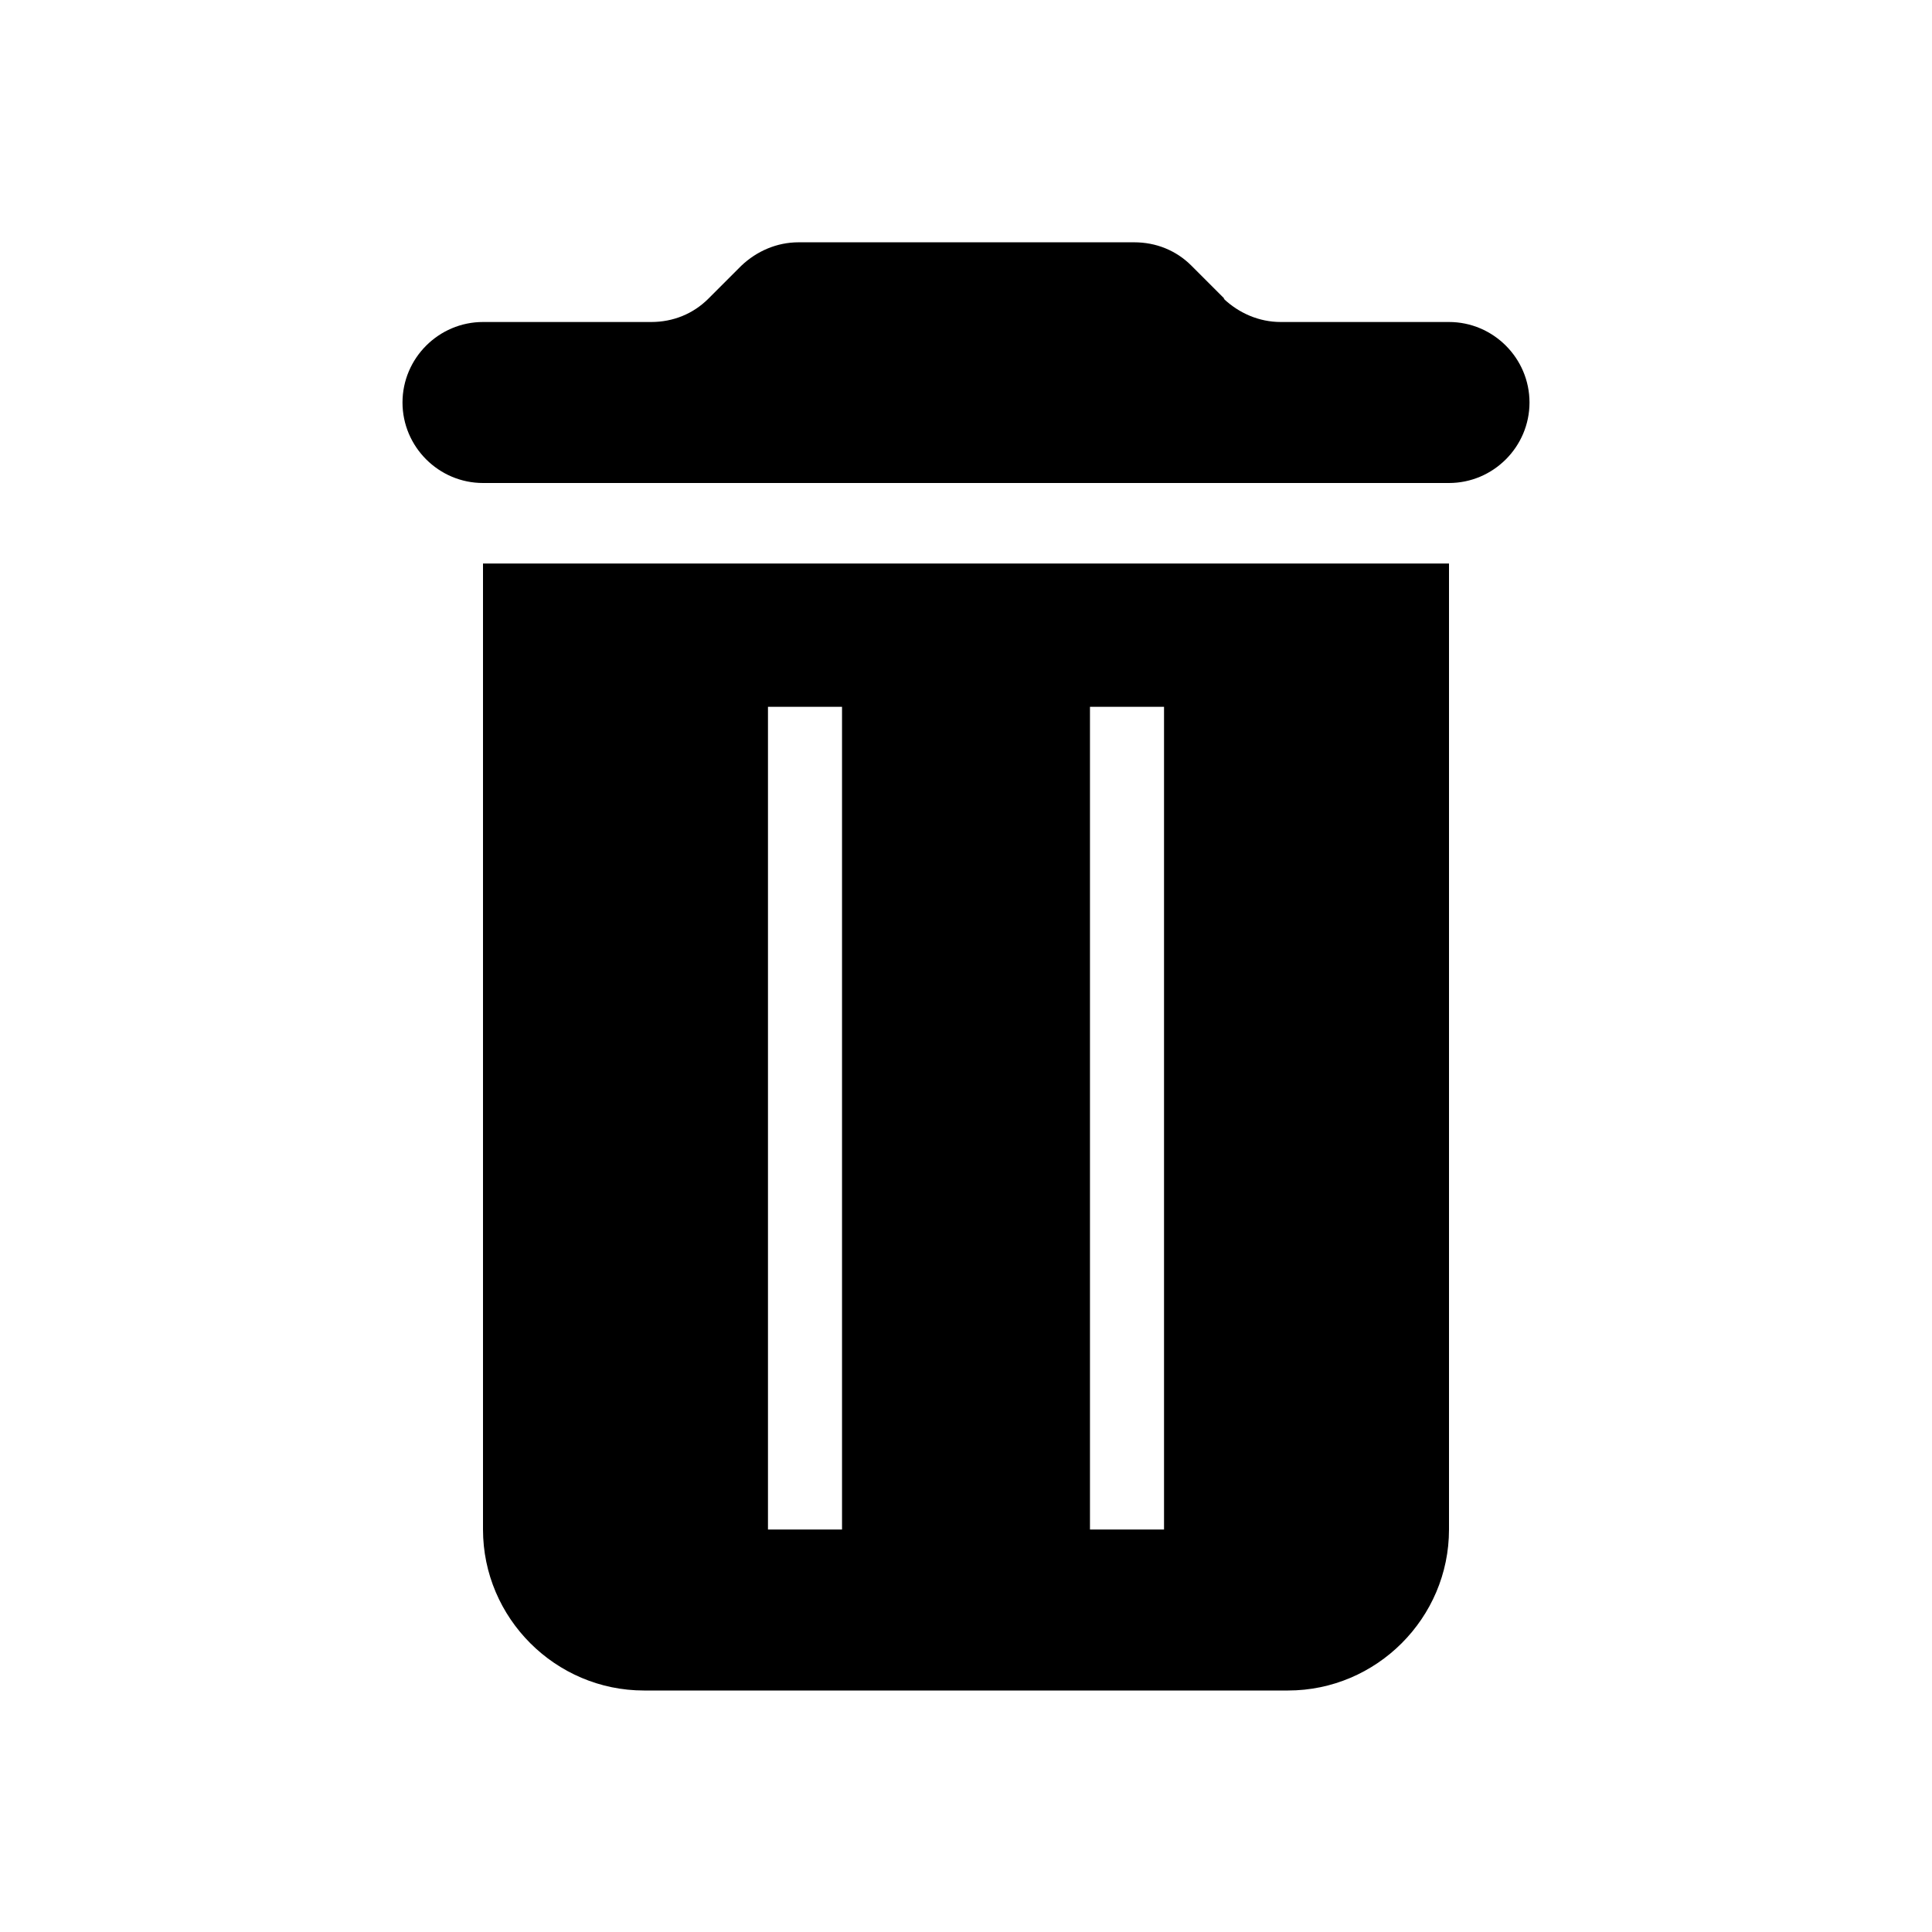
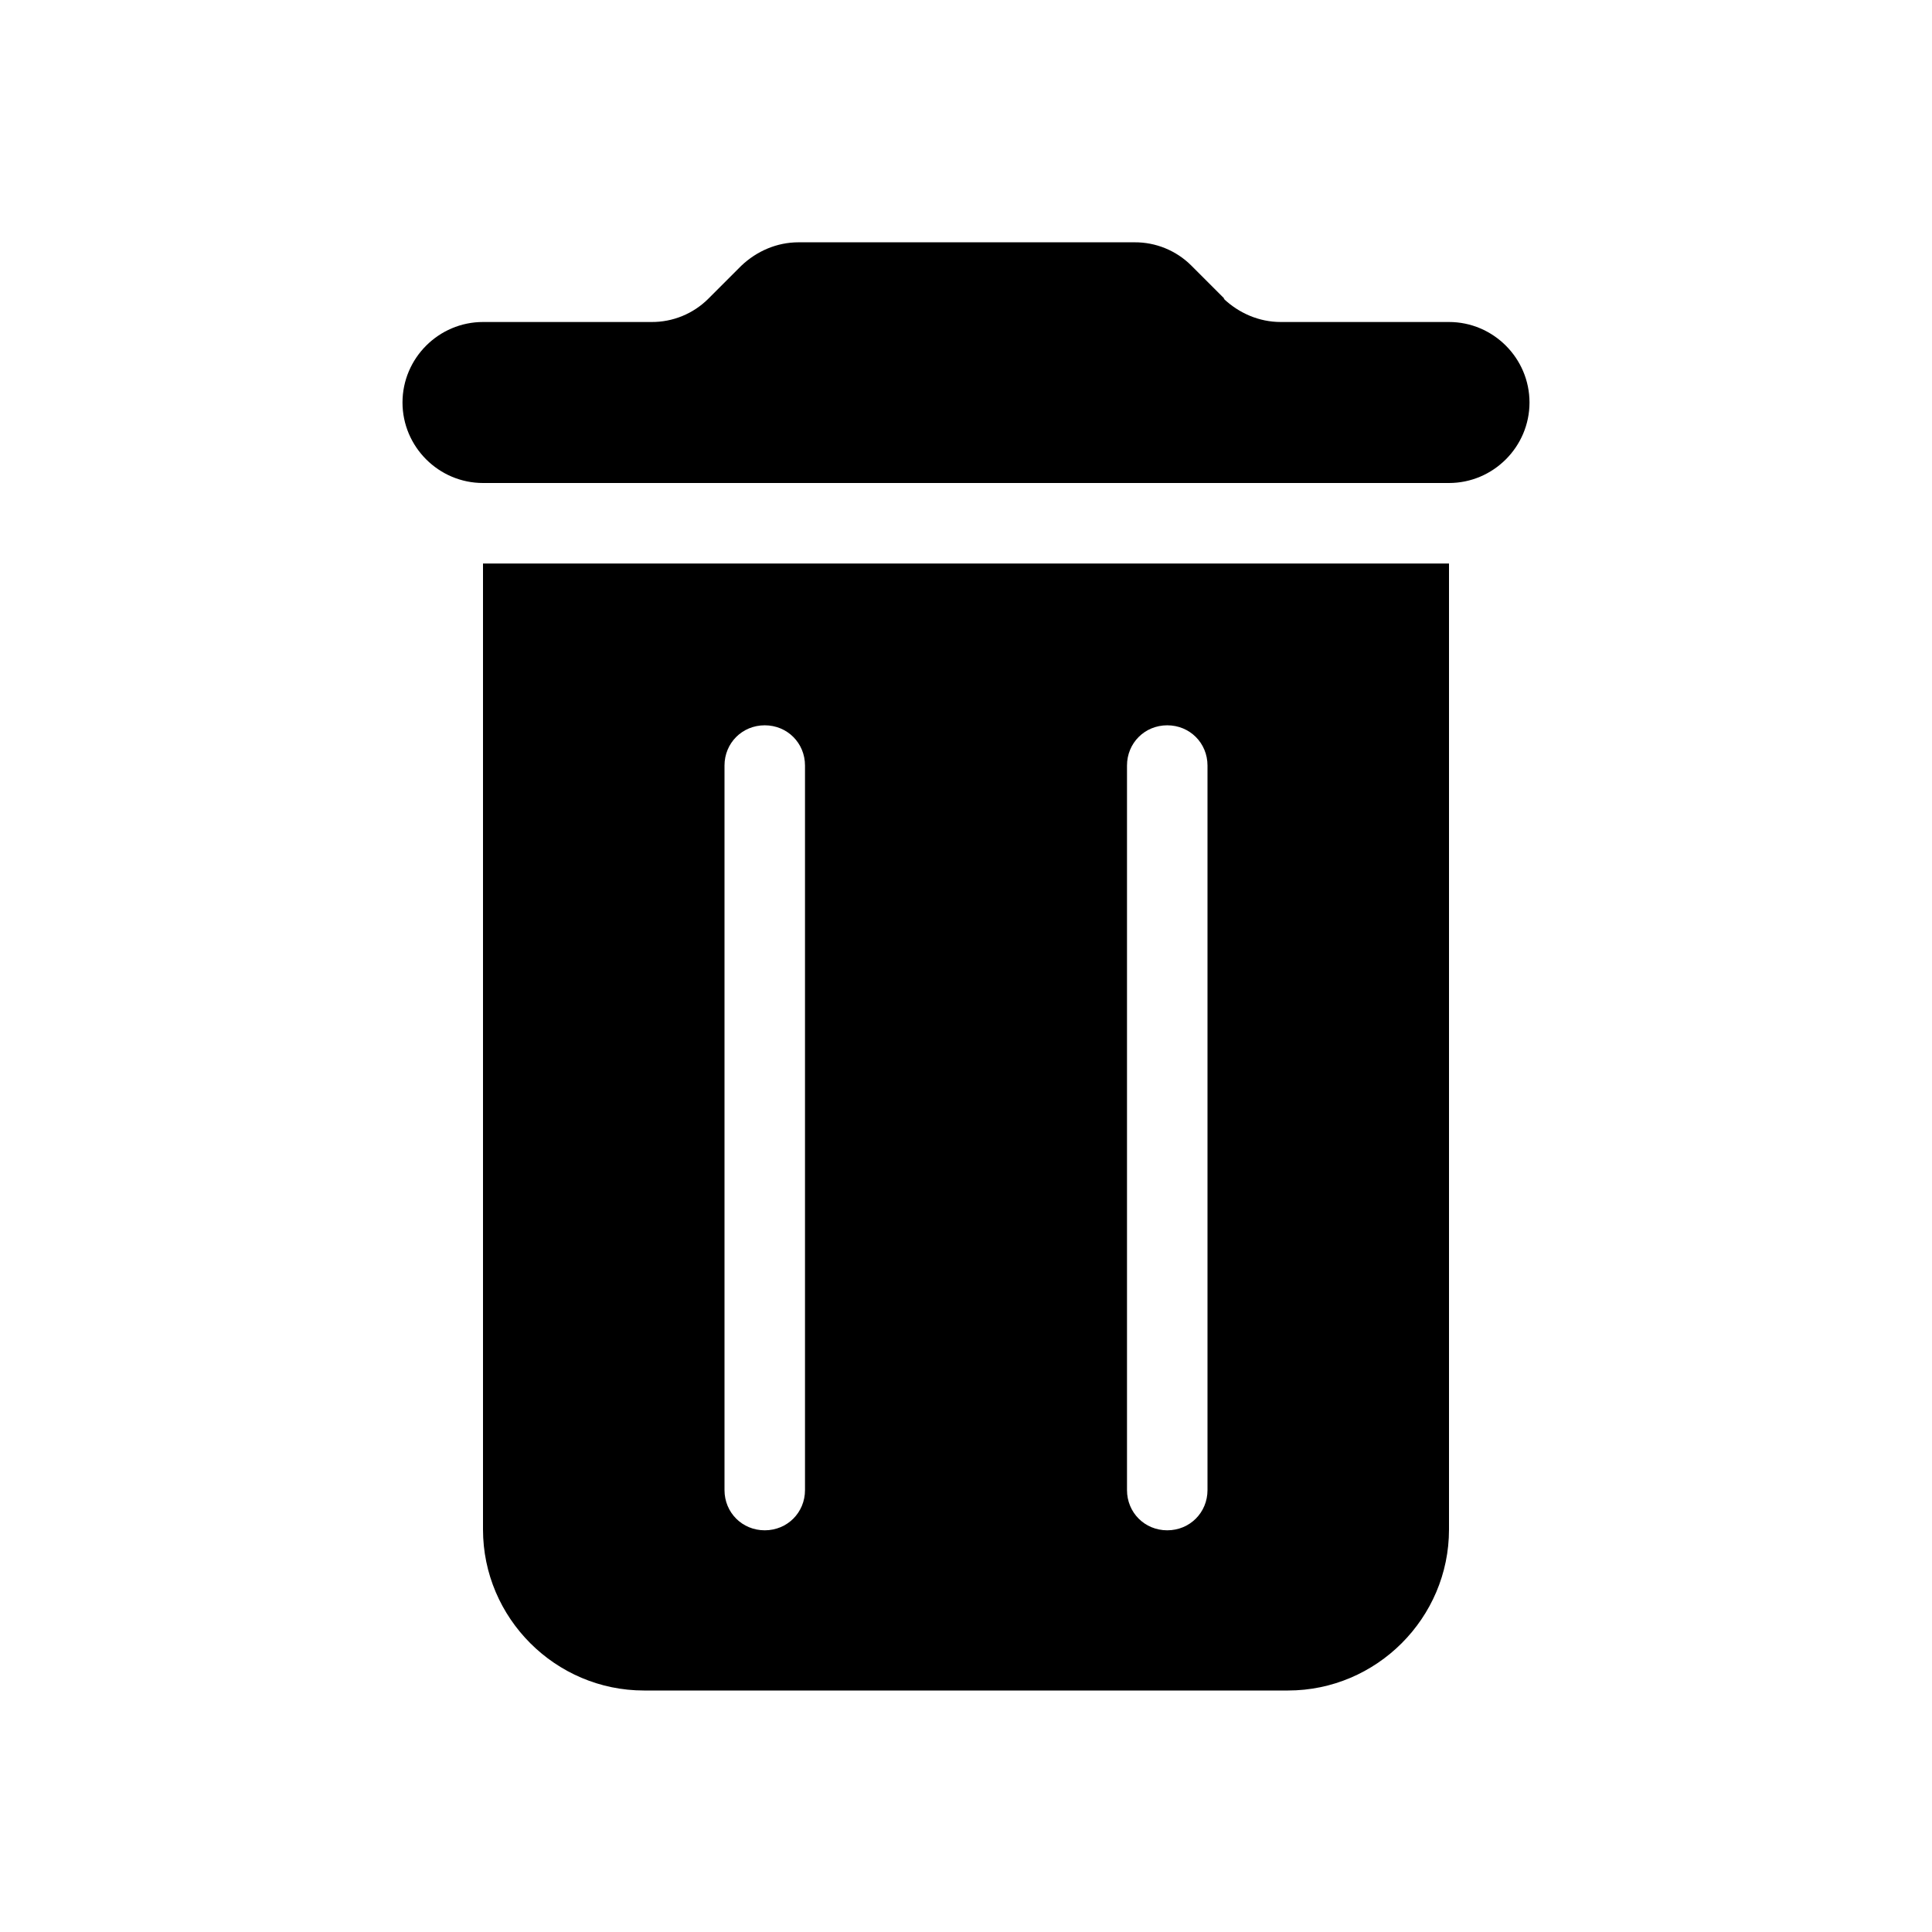
<svg xmlns="http://www.w3.org/2000/svg" width="24" height="24" fill="currentColor" viewBox="0 0 24 24">
-   <path d="m15.21,3.71l-.41-.41c-.19-.19-.44-.29-.71-.29h-4.17c-.27,0-.52.11-.71.29l-.41.41c-.19.19-.44.29-.71.29h-2.09c-.55,0-1,.45-1,1h0c0,.55.45,1,1,1h12c.55,0,1-.45,1-1h0c0-.55-.45-1-1-1h-2.09c-.27,0-.52-.11-.71-.29Zm-7.21,17.29h8c1.1,0,2-.9,2-2V7H6v12c0,1.1.9,2,2,2Zm5.54-12.22h.92v10.22h-.92v-10.22Zm-4,0h.92v10.22h-.92v-10.22Z" />
+   <path d="M18 4h-2.09c-.27 0-.52-.11-.71-.29h.01l-.41-.41a.99.99 0 0 0-.71-.29H9.92c-.27 0-.52.11-.71.29l-.41.41a.99.99 0 0 1-.71.29H6c-.55 0-1 .45-1 1s.45 1 1 1h12c.55 0 1-.45 1-1s-.45-1-1-1ZM6 19c0 1.1.9 2 2 2h8c1.1 0 2-.9 2-2V7H6v12Zm8-9.49c0-.28.22-.5.5-.5s.5.22.5.5v9c0 .28-.22.5-.5.5s-.5-.22-.5-.5v-9Zm-5 0c0-.28.22-.5.5-.5s.5.22.5.5v9c0 .28-.22.5-.5.5s-.5-.22-.5-.5v-9Z" />
</svg>
